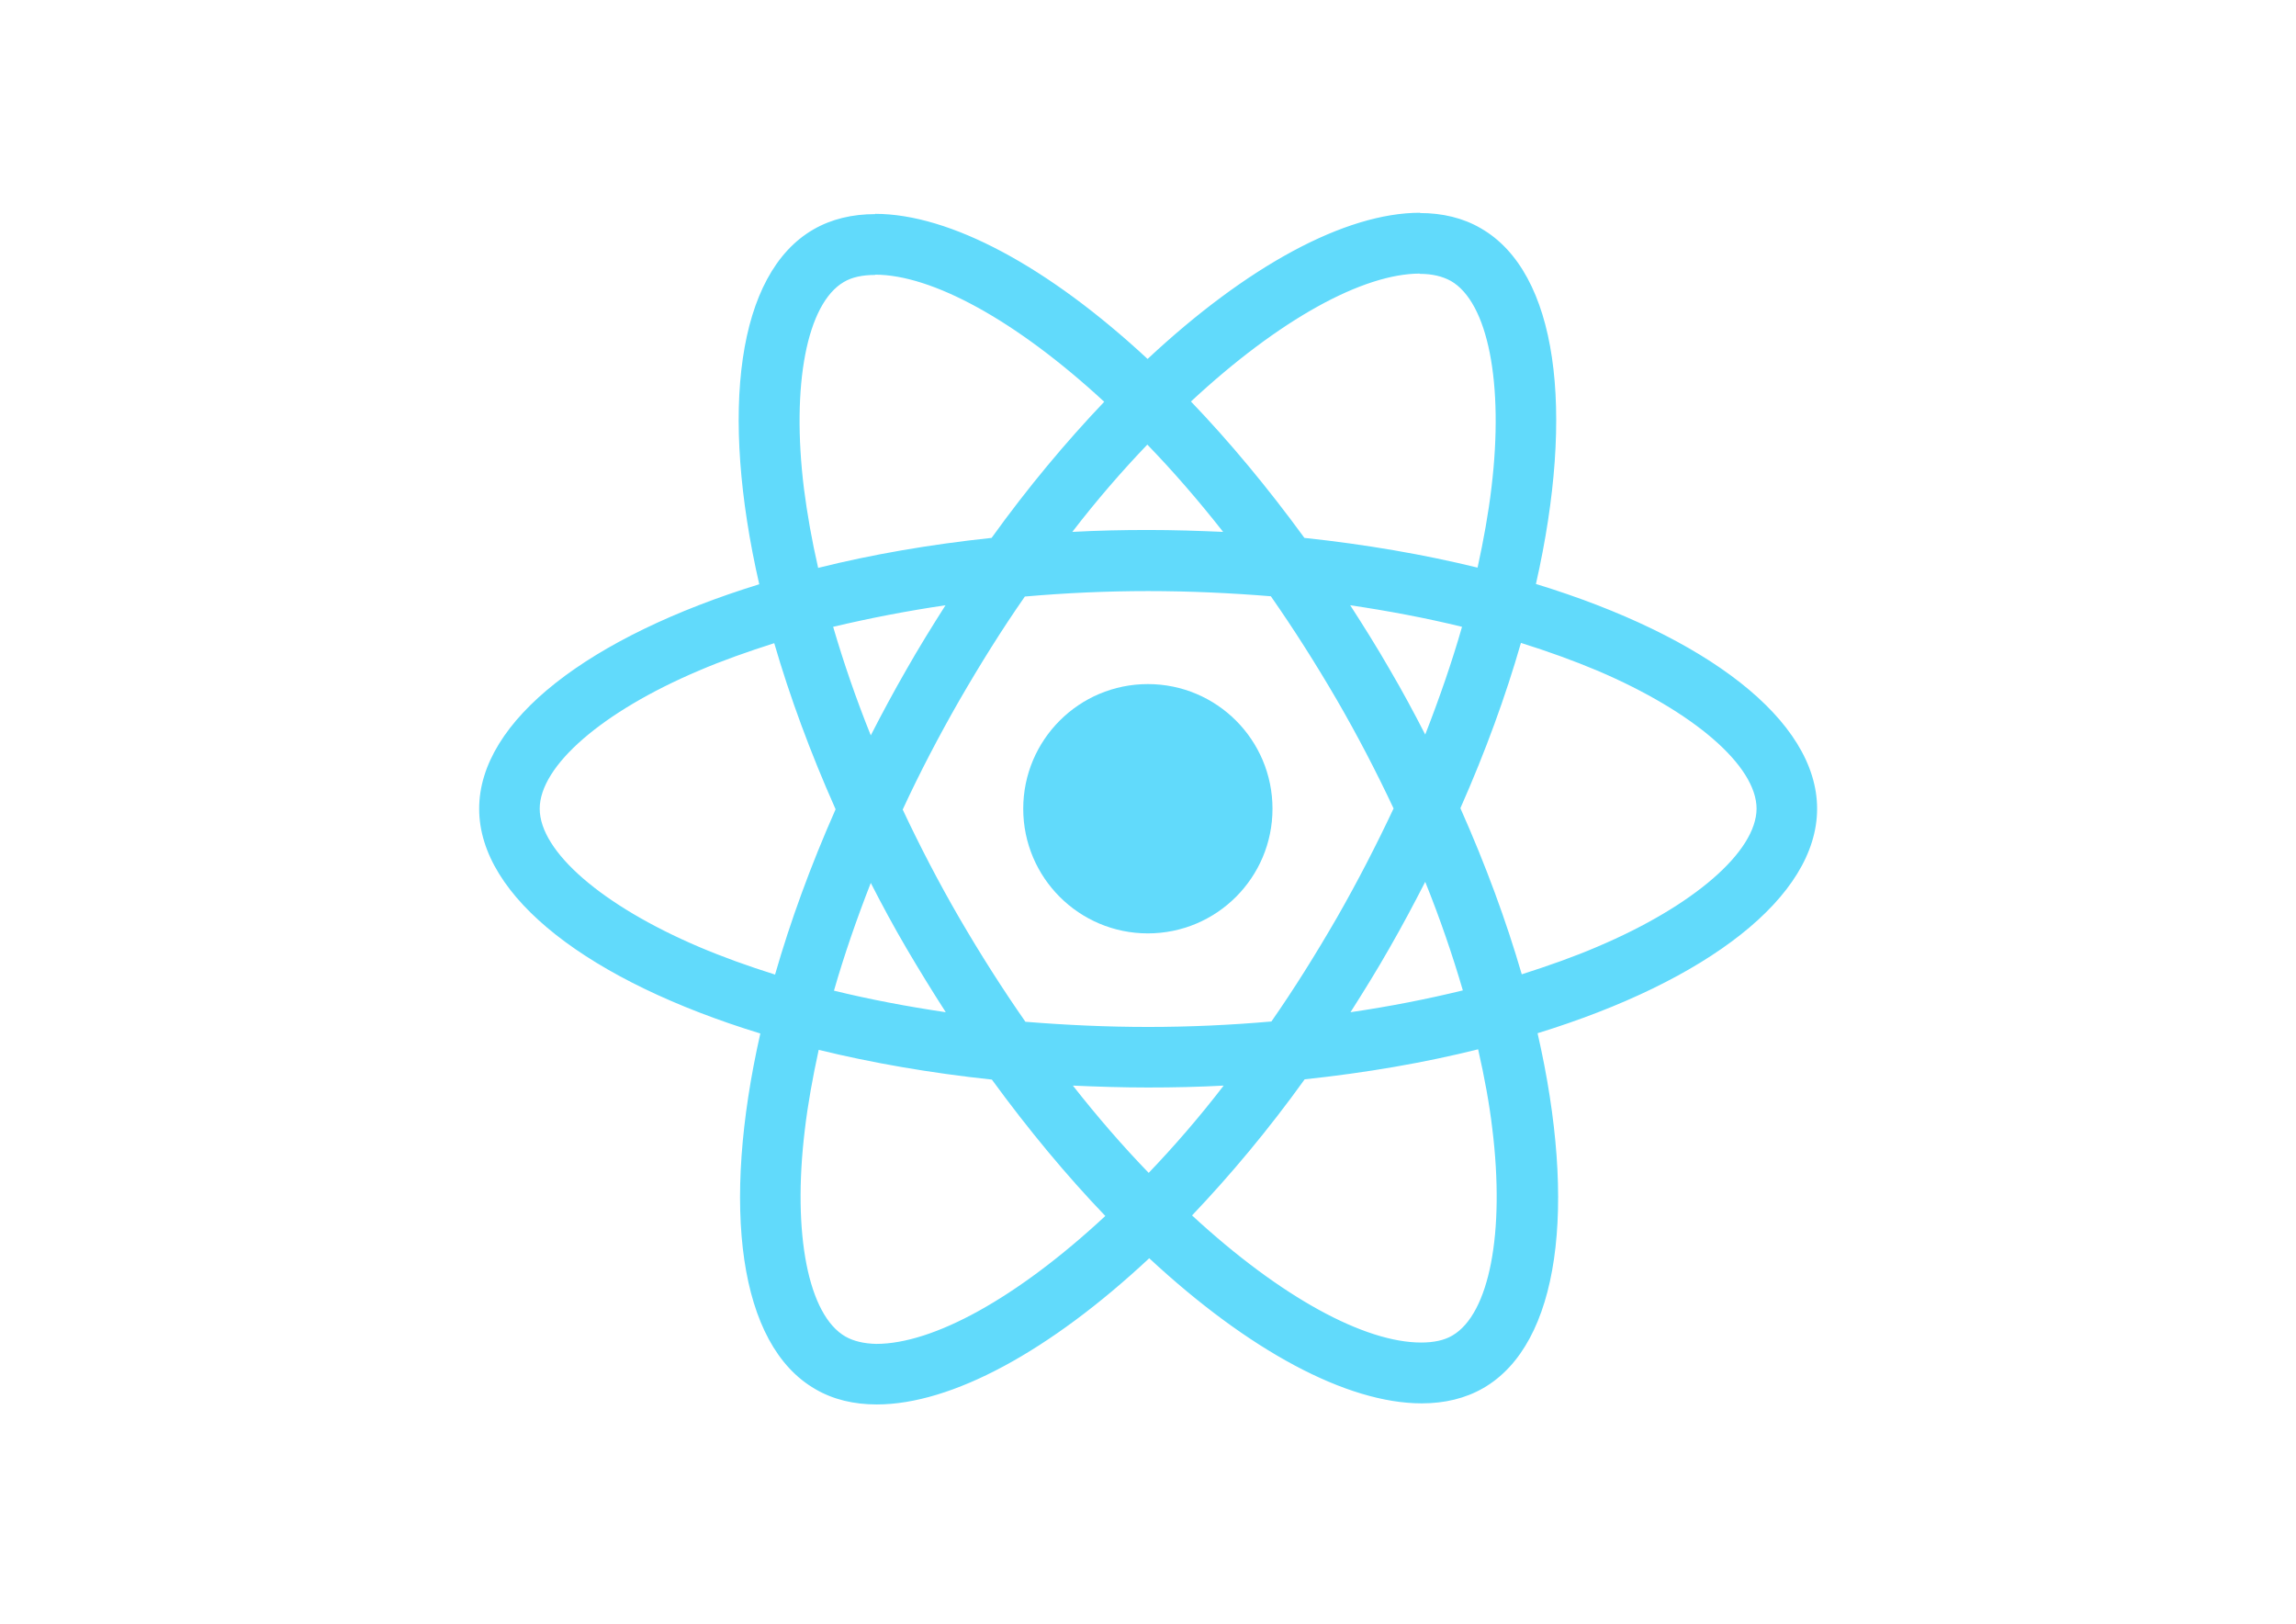
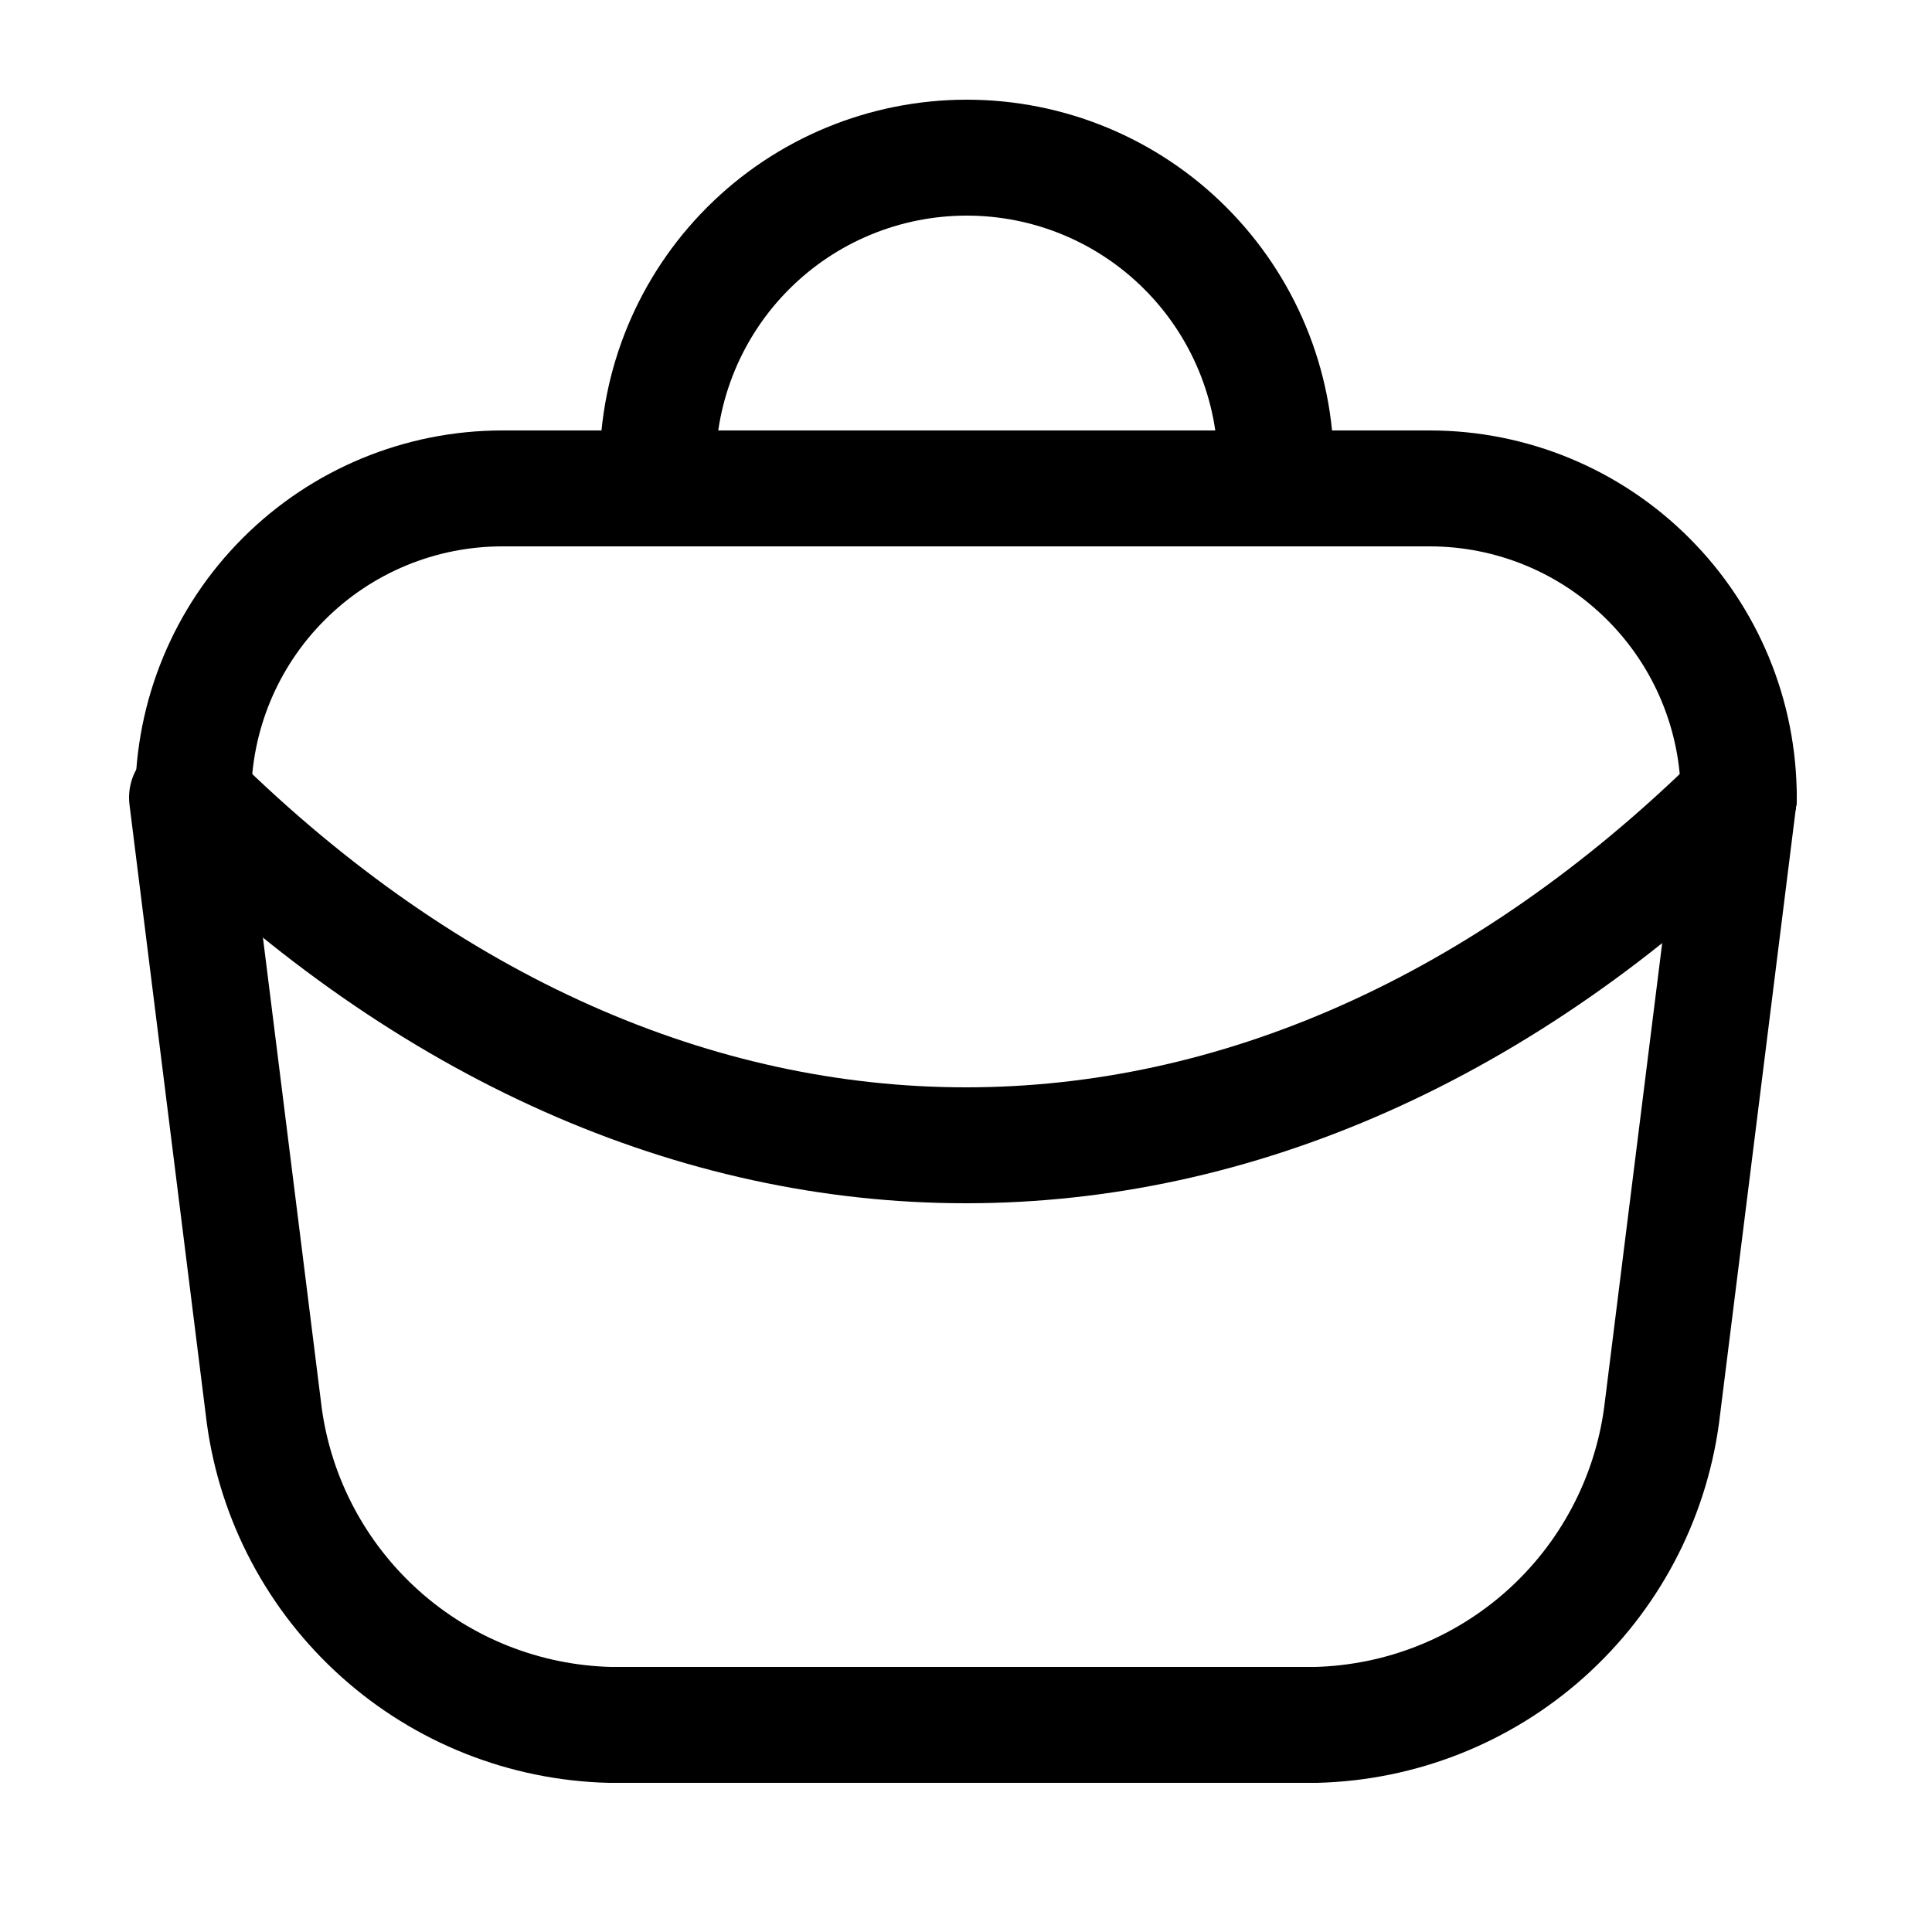
- <svg xmlns="http://www.w3.org/2000/svg" viewBox="0 0 841.9 595.3">
-   <g fill="#61DAFB">
-     <path d="M666.3 296.5c0-32.5-40.7-63.3-103.1-82.4 14.4-63.6 8-114.2-20.2-130.4-6.5-3.8-14.1-5.6-22.4-5.6v22.3c4.6 0 8.3.9 11.4 2.6 13.6 7.8 19.5 37.5 14.9 75.7-1.1 9.4-2.9 19.3-5.1 29.4-19.6-4.8-41-8.5-63.5-10.9-13.5-18.5-27.5-35.3-41.6-50 32.6-30.3 63.2-46.9 84-46.9V78c-27.5 0-63.5 19.6-99.9 53.6-36.4-33.8-72.4-53.2-99.9-53.2v22.3c20.7 0 51.4 16.5 84 46.6-14 14.7-28 31.4-41.3 49.9-22.6 2.4-44 6.1-63.6 11-2.3-10-4-19.7-5.2-29-4.7-38.2 1.1-67.9 14.6-75.8 3-1.8 6.9-2.6 11.5-2.6V78.5c-8.4 0-16 1.8-22.6 5.6-28.1 16.2-34.4 66.7-19.9 130.1-62.2 19.2-102.7 49.9-102.7 82.3 0 32.5 40.7 63.3 103.1 82.4-14.4 63.6-8 114.2 20.2 130.4 6.5 3.8 14.1 5.6 22.5 5.6 27.5 0 63.5-19.6 99.9-53.6 36.4 33.8 72.4 53.2 99.9 53.2 8.4 0 16-1.8 22.6-5.6 28.1-16.2 34.4-66.7 19.9-130.1 62-19.1 102.5-49.9 102.5-82.3zm-130.2-66.7c-3.7 12.9-8.3 26.2-13.5 39.5-4.1-8-8.4-16-13.1-24-4.6-8-9.5-15.8-14.4-23.4 14.2 2.1 27.9 4.7 41 7.9zm-45.8 106.5c-7.8 13.5-15.8 26.3-24.1 38.2-14.9 1.3-30 2-45.2 2-15.1 0-30.2-.7-45-1.9-8.3-11.9-16.4-24.6-24.2-38-7.6-13.1-14.5-26.4-20.8-39.8 6.2-13.4 13.2-26.8 20.7-39.9 7.8-13.5 15.8-26.3 24.1-38.2 14.9-1.3 30-2 45.2-2 15.1 0 30.2.7 45 1.9 8.3 11.9 16.4 24.6 24.2 38 7.6 13.1 14.5 26.4 20.8 39.8-6.3 13.4-13.2 26.8-20.7 39.9zm32.3-13c5.4 13.4 10 26.8 13.8 39.8-13.1 3.2-26.9 5.9-41.2 8 4.9-7.7 9.8-15.6 14.4-23.7 4.6-8 8.9-16.1 13-24.1zM421.2 430c-9.3-9.6-18.6-20.3-27.8-32 9 .4 18.2.7 27.5.7 9.4 0 18.7-.2 27.8-.7-9 11.7-18.3 22.4-27.5 32zm-74.4-58.9c-14.2-2.1-27.9-4.7-41-7.9 3.7-12.9 8.3-26.2 13.5-39.5 4.1 8 8.4 16 13.1 24 4.7 8 9.5 15.8 14.4 23.4zM420.7 163c9.3 9.6 18.6 20.3 27.8 32-9-.4-18.2-.7-27.5-.7-9.4 0-18.7.2-27.8.7 9-11.7 18.3-22.4 27.5-32zm-74 58.9c-4.9 7.7-9.8 15.6-14.4 23.7-4.6 8-8.9 16-13 24-5.4-13.4-10-26.8-13.8-39.8 13.1-3.1 26.9-5.8 41.2-7.9zm-90.5 125.2c-35.4-15.1-58.3-34.9-58.3-50.6 0-15.7 22.9-35.6 58.3-50.6 8.6-3.7 18-7 27.7-10.1 5.7 19.6 13.2 40 22.5 60.9-9.2 20.8-16.6 41.1-22.2 60.6-9.9-3.1-19.3-6.5-28-10.2zM310 490c-13.6-7.8-19.5-37.5-14.9-75.7 1.1-9.4 2.9-19.3 5.1-29.4 19.6 4.8 41 8.5 63.5 10.9 13.5 18.5 27.5 35.3 41.6 50-32.6 30.3-63.2 46.9-84 46.9-4.5-.1-8.3-1-11.3-2.7zm237.2-76.2c4.7 38.2-1.1 67.9-14.6 75.8-3 1.8-6.9 2.6-11.5 2.6-20.7 0-51.4-16.5-84-46.6 14-14.7 28-31.4 41.3-49.9 22.6-2.4 44-6.1 63.6-11 2.3 10.1 4.1 19.8 5.2 29.1zm38.5-66.7c-8.6 3.7-18 7-27.7 10.1-5.7-19.6-13.2-40-22.5-60.9 9.2-20.8 16.6-41.1 22.2-60.6 9.9 3.1 19.3 6.5 28.1 10.2 35.4 15.1 58.3 34.9 58.3 50.6-.1 15.7-23 35.6-58.4 50.6zM320.8 78.4z" />
-     <circle cx="420.9" cy="296.5" r="45.7" />
-     <path d="M520.5 78.1z" />
-   </g>
+ <svg xmlns="http://www.w3.org/2000/svg" width="800px" height="800px" viewBox="-0.5 0 25 25" fill="none">
+   <path d="M22 10.32C22 9.259 21.579 8.242 20.828 7.492C20.078 6.741 19.061 6.32 18 6.32H6C4.939 6.32 3.922 6.741 3.172 7.492C2.421 8.242 2 9.259 2 10.32" stroke="#000000" stroke-width="1.5" stroke-linecap="round" stroke-linejoin="round" />
+   <path d="M22 10.32C15.91 16.32 8.09 16.32 2 10.32" stroke="#000000" stroke-width="1.5" stroke-linecap="round" stroke-linejoin="round" />
+   <path d="M22 10.32L21 18.32C20.851 19.409 20.319 20.409 19.5 21.142C18.681 21.875 17.628 22.292 16.53 22.32H7.39C6.291 22.292 5.238 21.875 4.42 21.142C3.601 20.409 3.069 19.409 2.92 18.32L1.92 10.32" stroke="#000000" stroke-width="1.5" stroke-linecap="round" stroke-linejoin="round" />
+   <path d="M8.01 6.04C8.01 4.979 8.431 3.962 9.181 3.212C9.931 2.461 10.949 2.04 12.01 2.04C13.071 2.04 14.088 2.461 14.838 3.212C15.588 3.962 16.01 4.979 16.01 6.04" stroke="#000000" stroke-width="1.5" stroke-linecap="round" stroke-linejoin="round" />
</svg>
